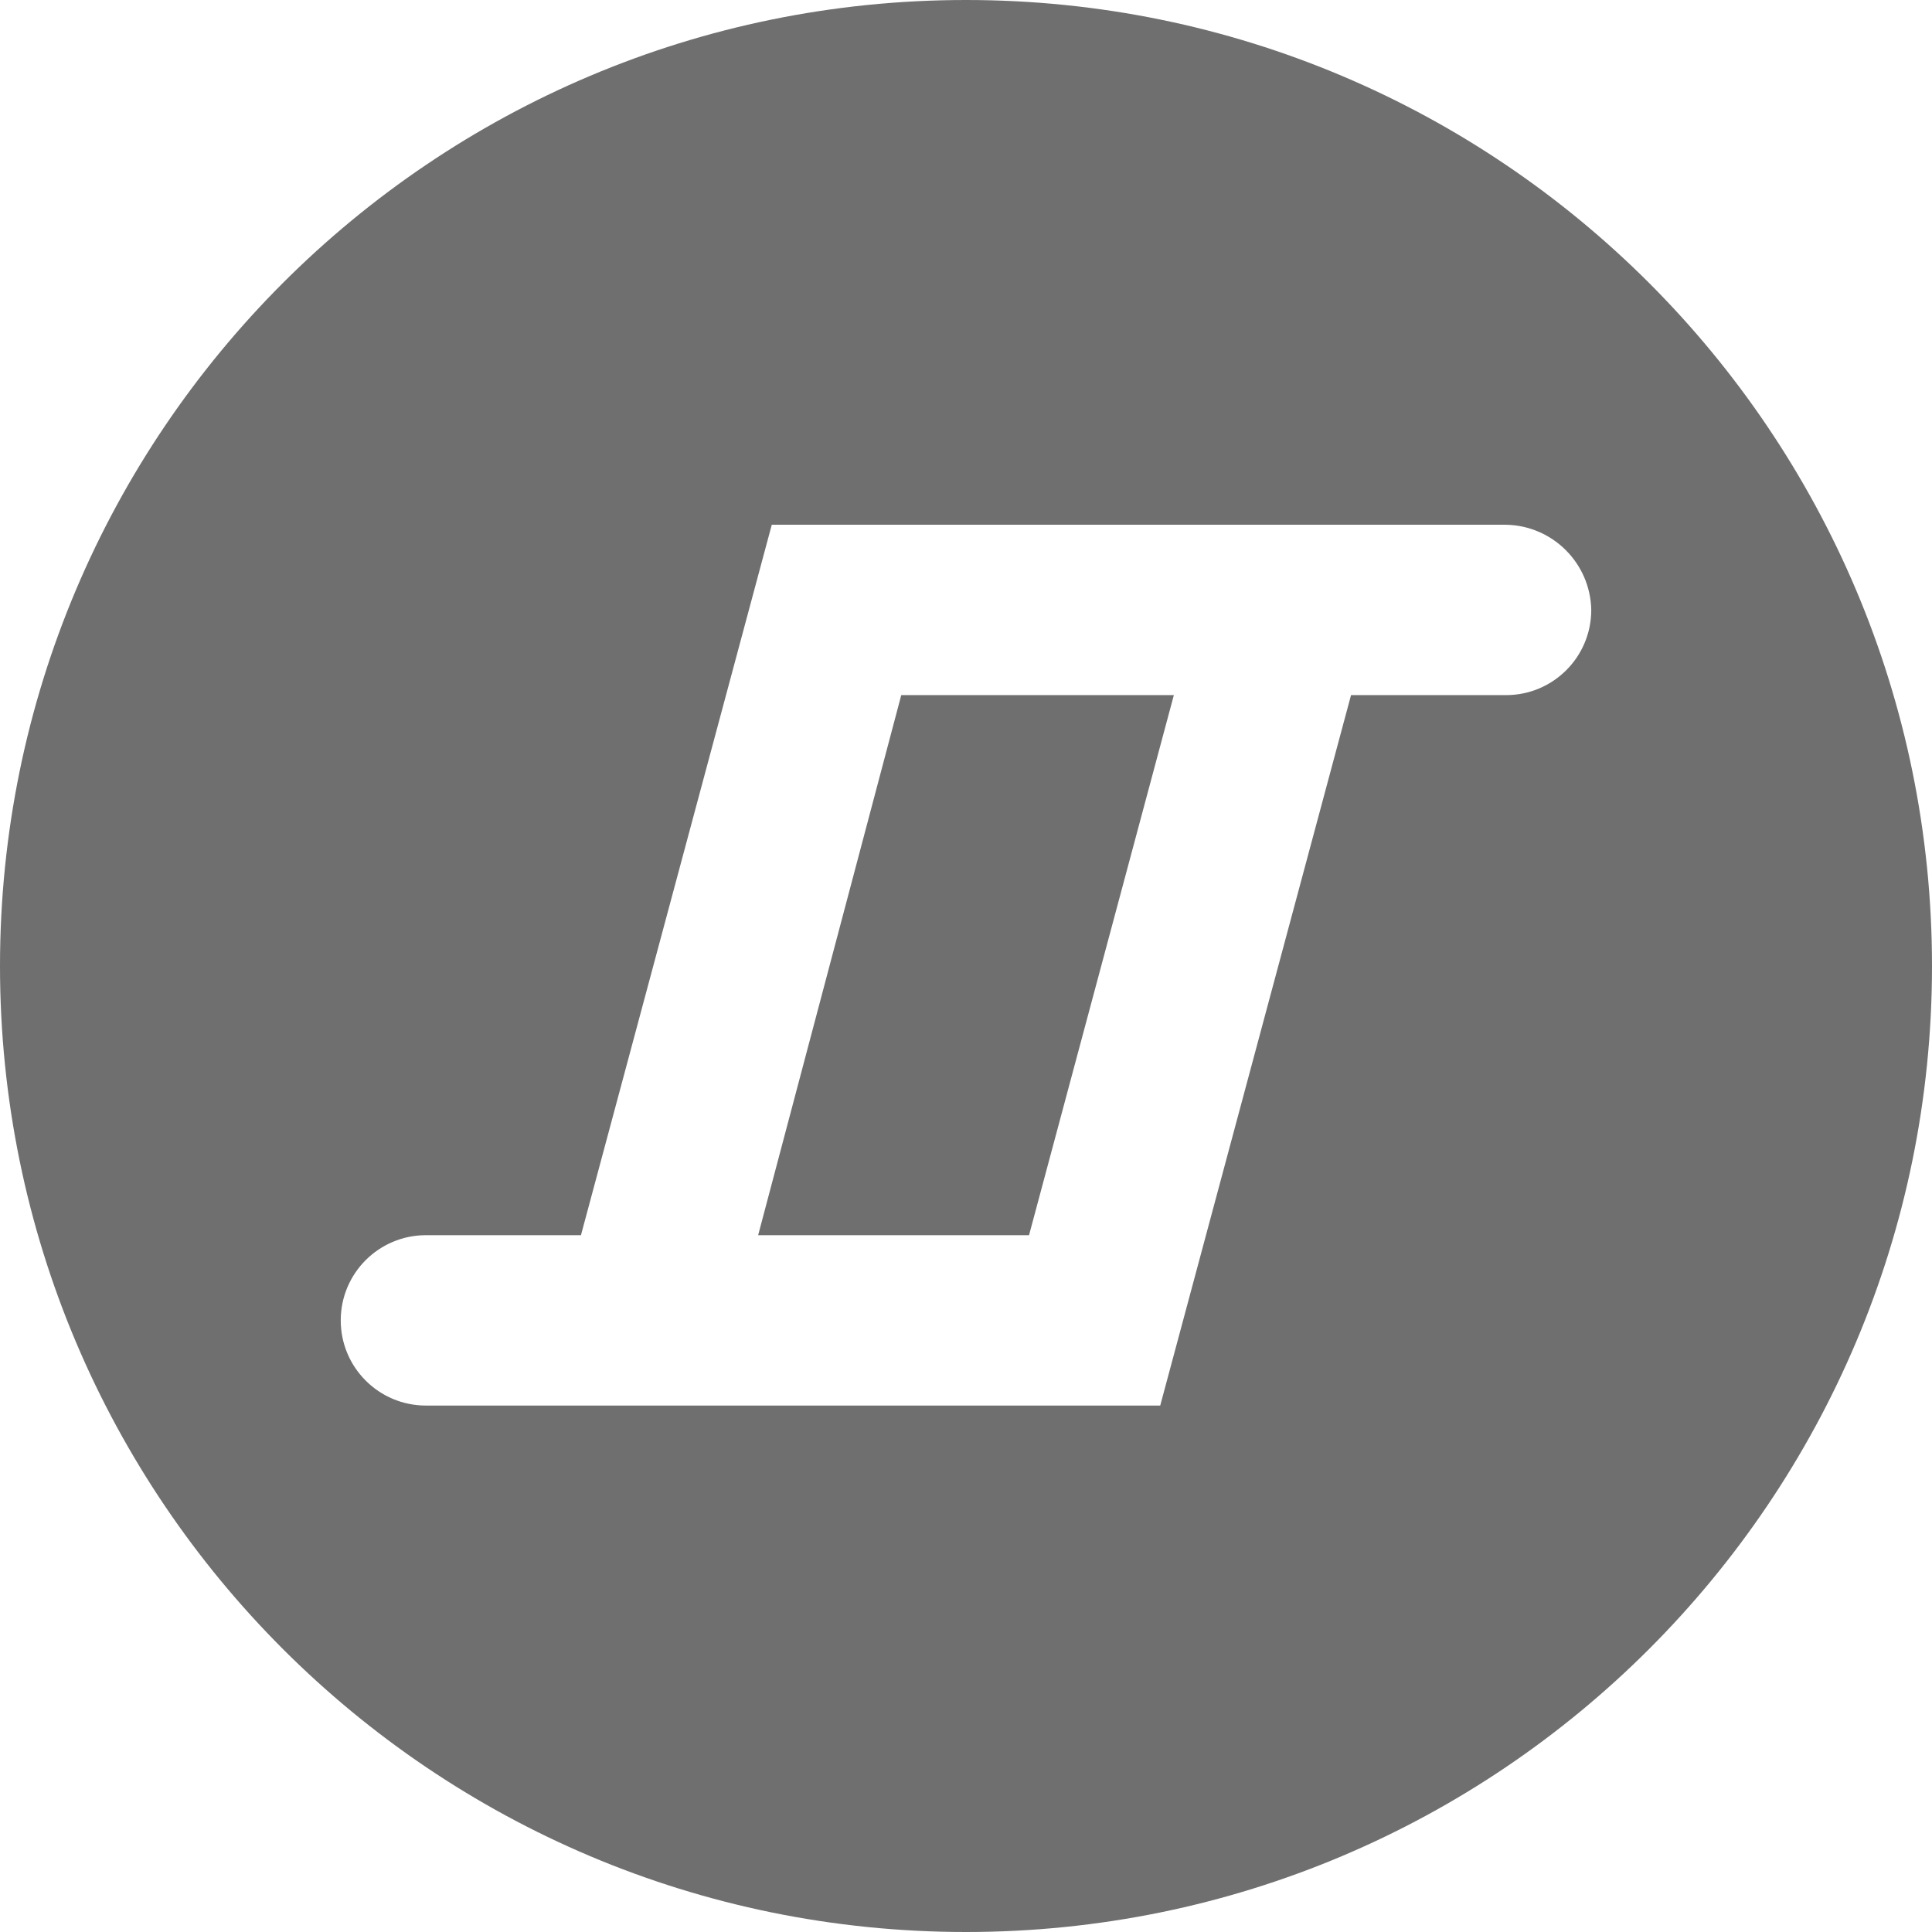
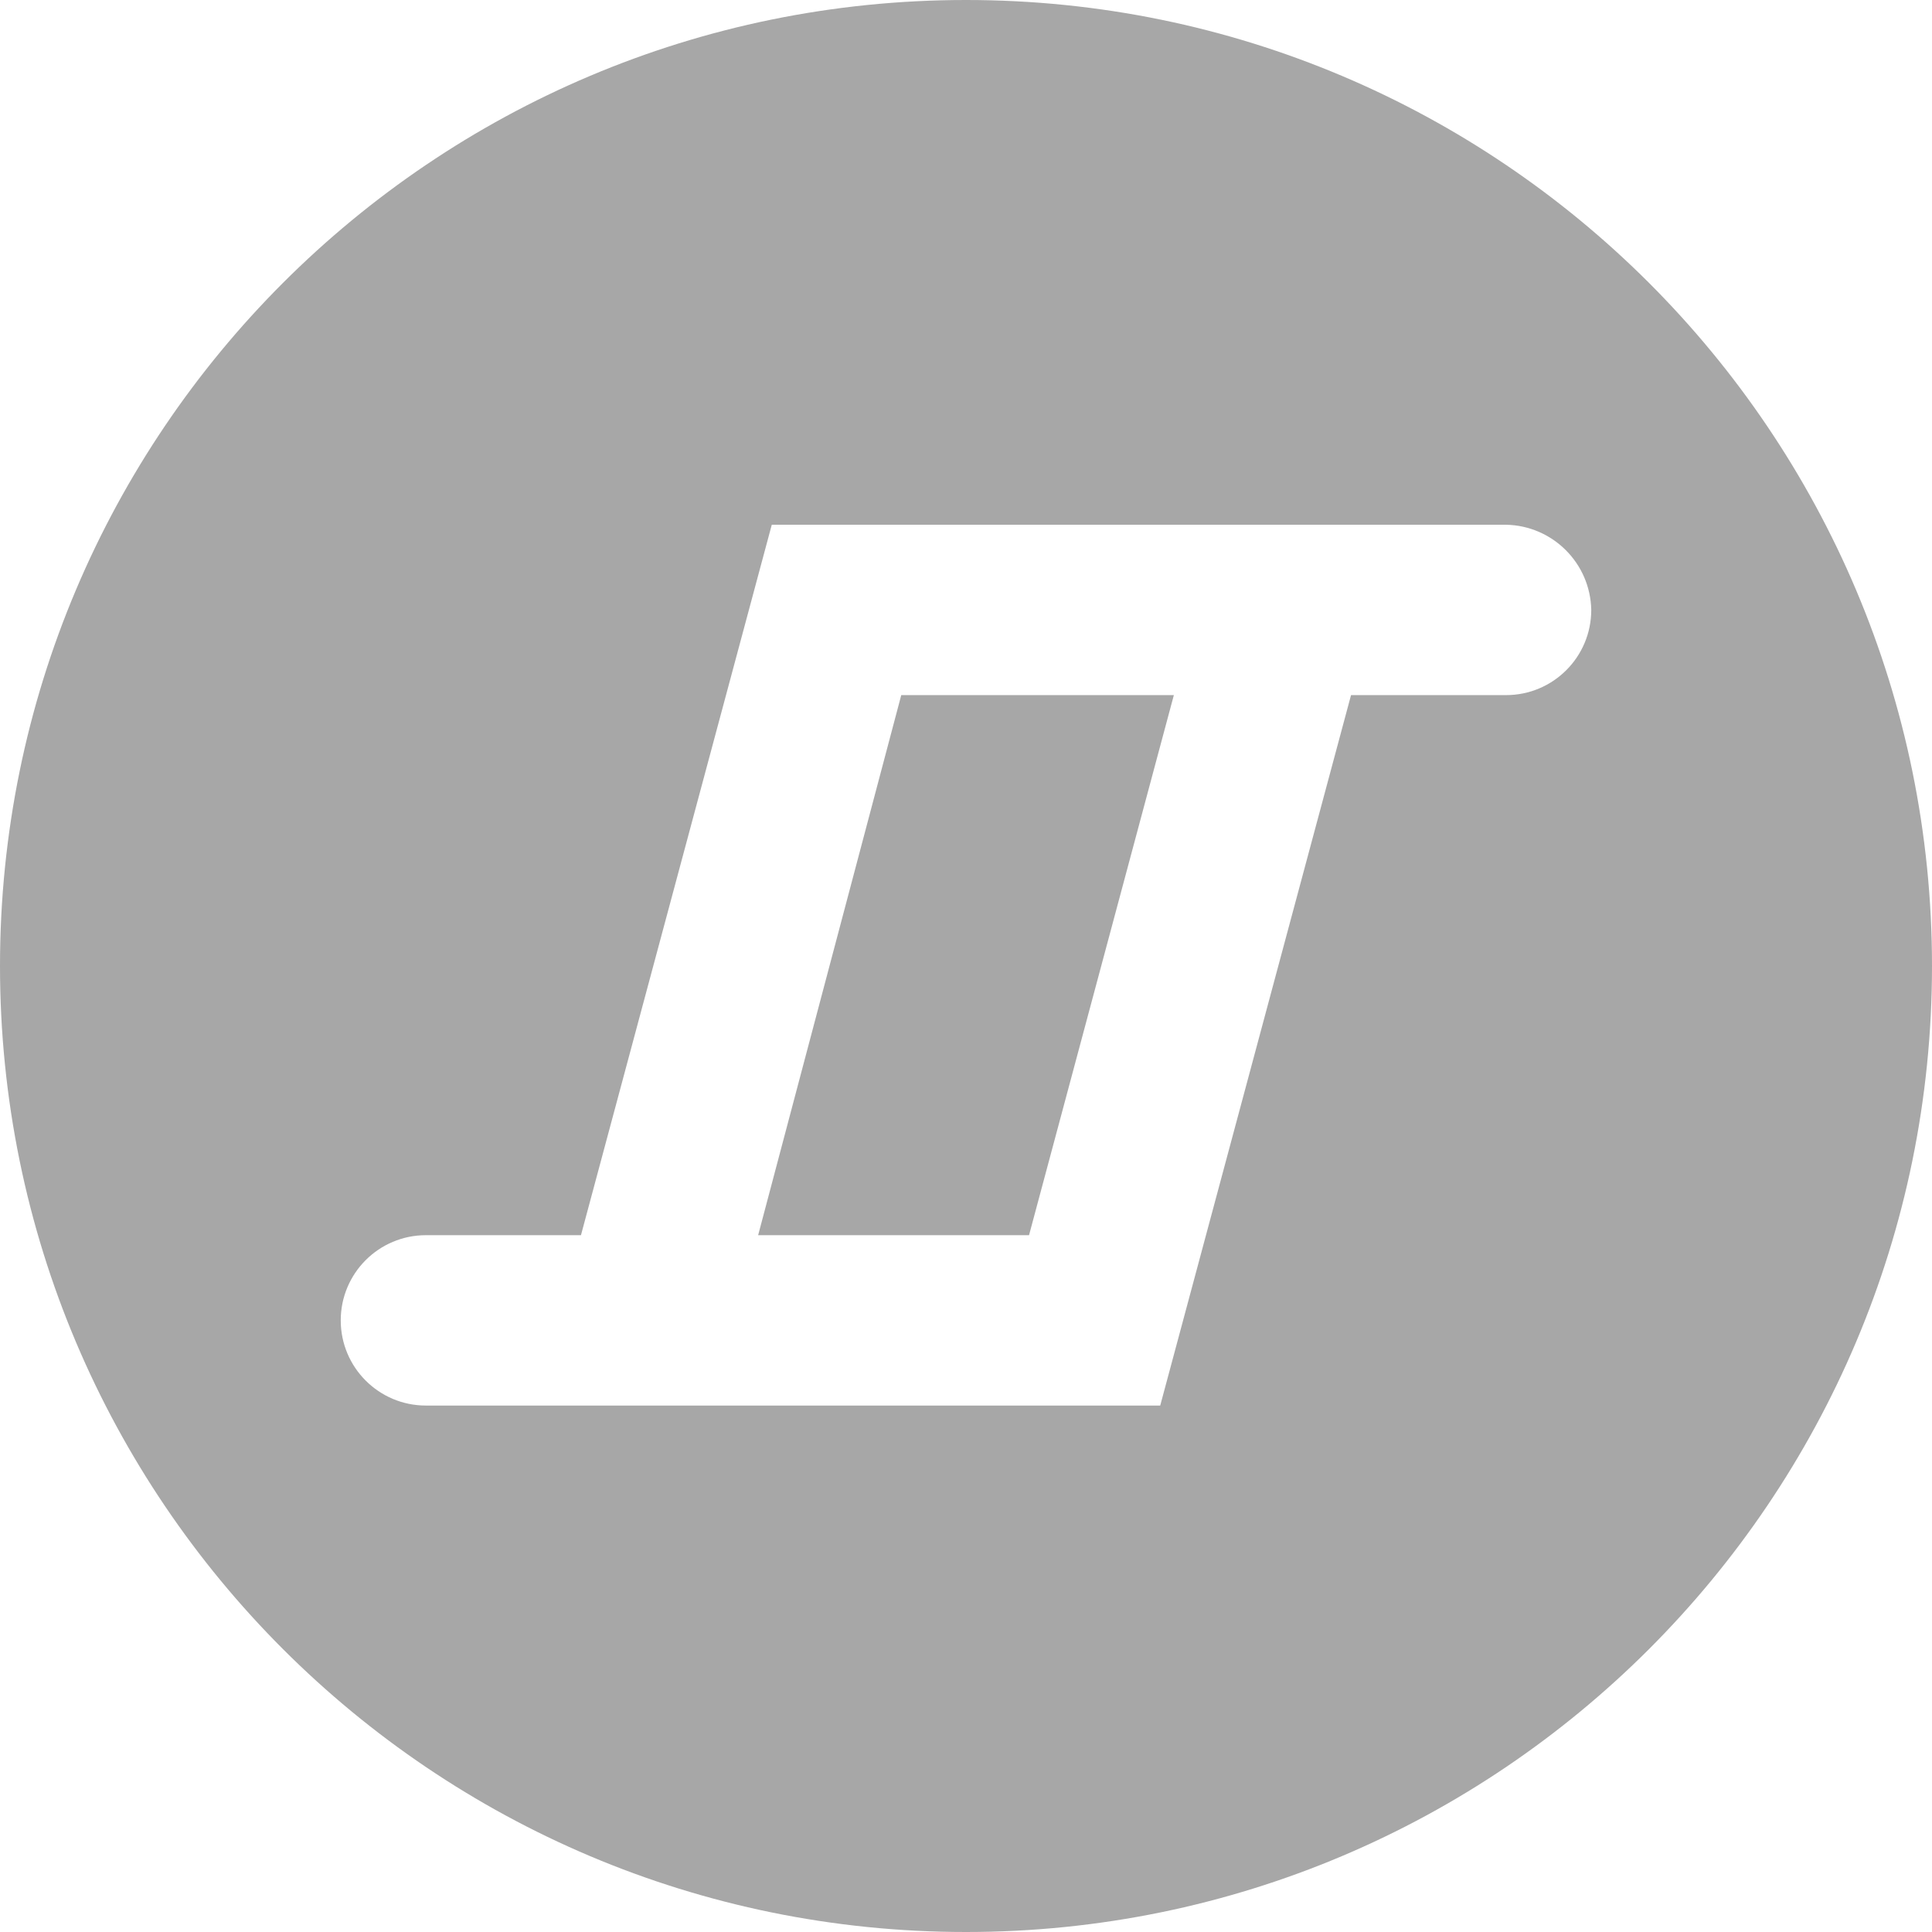
<svg xmlns="http://www.w3.org/2000/svg" viewBox="0 0 11.34 11.34">
  <defs>
-     <style>.cls-1{fill:#706f6f;}</style>
+     <style>.cls-1{fill:#a7a7a7;}</style>
  </defs>
  <g id="Layer_2" data-name="Layer 2">
    <g id="Impression">
      <polygon class="cls-1" points="4.45 7.25 6.04 7.25 6.89 4.08 5.29 4.08 4.45 7.25" />
      <path class="cls-1" d="M5.67,0a5.67,5.67,0,1,0,5.67,5.67A5.67,5.67,0,0,0,5.67,0ZM8.84,4.08H7.93L6.81,8.25H2.5a.5.5,0,0,1-.5-.5.5.5,0,0,1,.5-.5h.91L4.53,3.08H8.84a.51.51,0,0,1,.5.5A.5.5,0,0,1,8.84,4.08Z" />
    </g>
  </g>
</svg>
